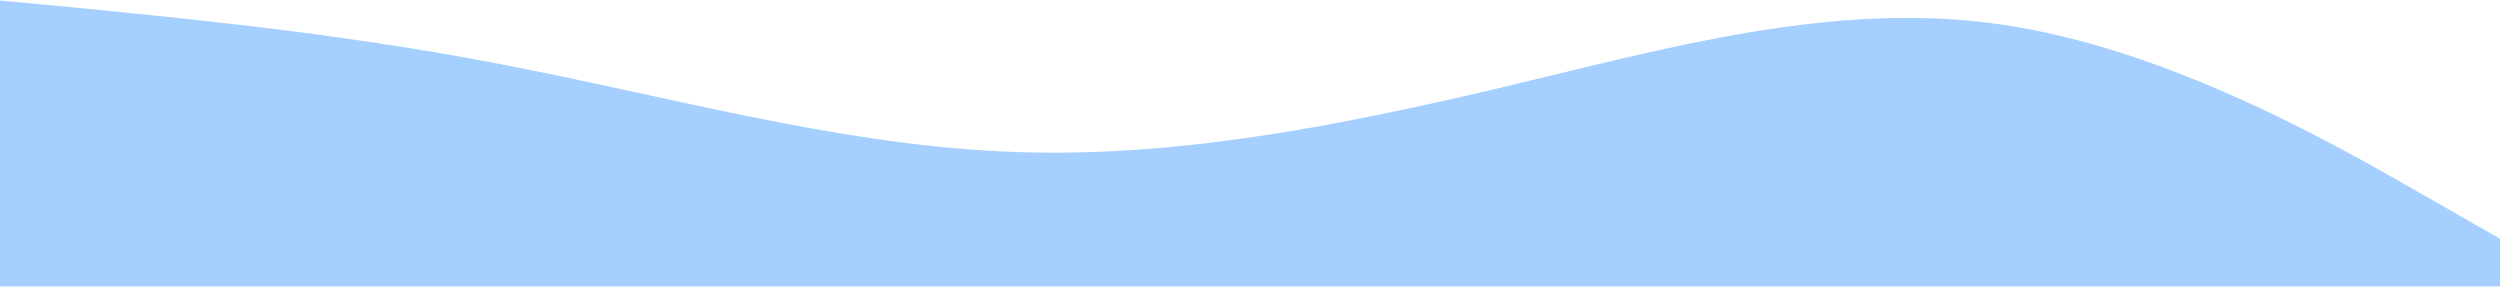
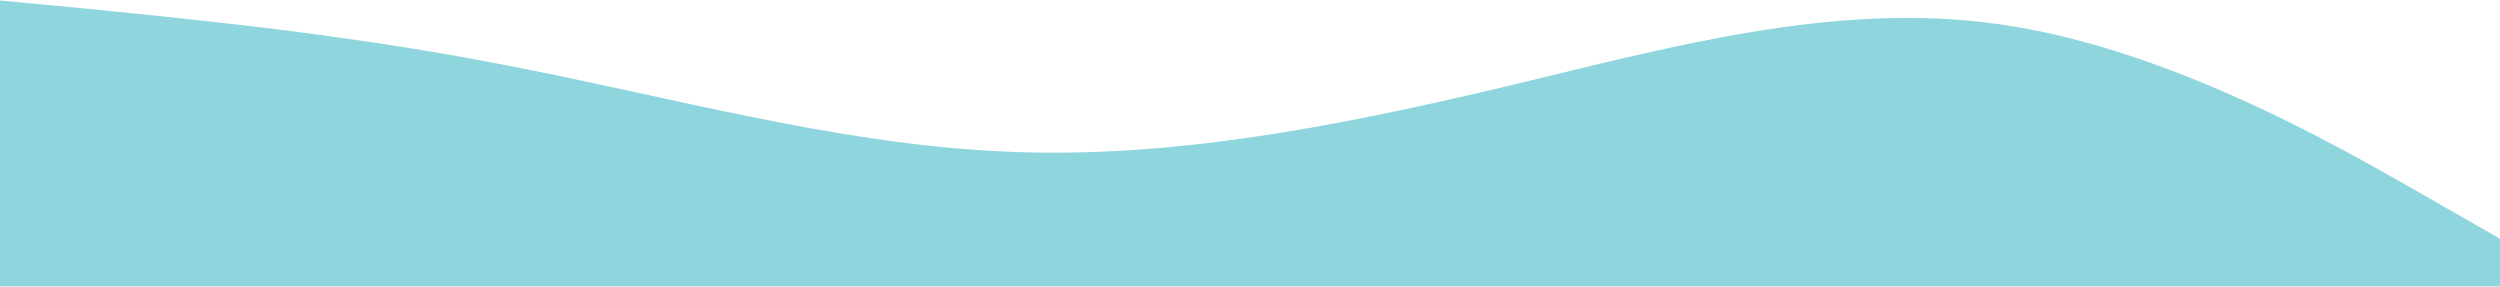
<svg xmlns="http://www.w3.org/2000/svg" width="1920" height="220" viewBox="0 0 1920 220" fill="none">
-   <path d="M1920 183.344L1856 146.751C1792 110.159 1664 36.973 1536 18.677C1408 0.381 1280 36.973 1152 67.505C1024 97.58 896 122.737 768 116.219C640 110.159 512 73.566 384 49.209C256 24.395 128 12.959 64 6.441L0 0.381V219.936H64C128 219.936 256 219.936 384 219.936C512 219.936 640 219.936 768 219.936C896 219.936 1024 219.936 1152 219.936C1280 219.936 1408 219.936 1536 219.936C1664 219.936 1792 219.936 1856 219.936H1920V183.344Z" fill="#A4CFFF" />
+   <path d="M1920 183.344L1856 146.751C1792 110.159 1664 36.973 1536 18.677C1408 0.381 1280 36.973 1152 67.505C1024 97.58 896 122.737 768 116.219C640 110.159 512 73.566 384 49.209C256 24.395 128 12.959 64 6.441L0 0.381V219.936H64C128 219.936 256 219.936 384 219.936C512 219.936 640 219.936 768 219.936C896 219.936 1024 219.936 1152 219.936C1280 219.936 1408 219.936 1536 219.936C1664 219.936 1792 219.936 1856 219.936H1920V183.344Z" fill="#8FD5DD" />
</svg>
